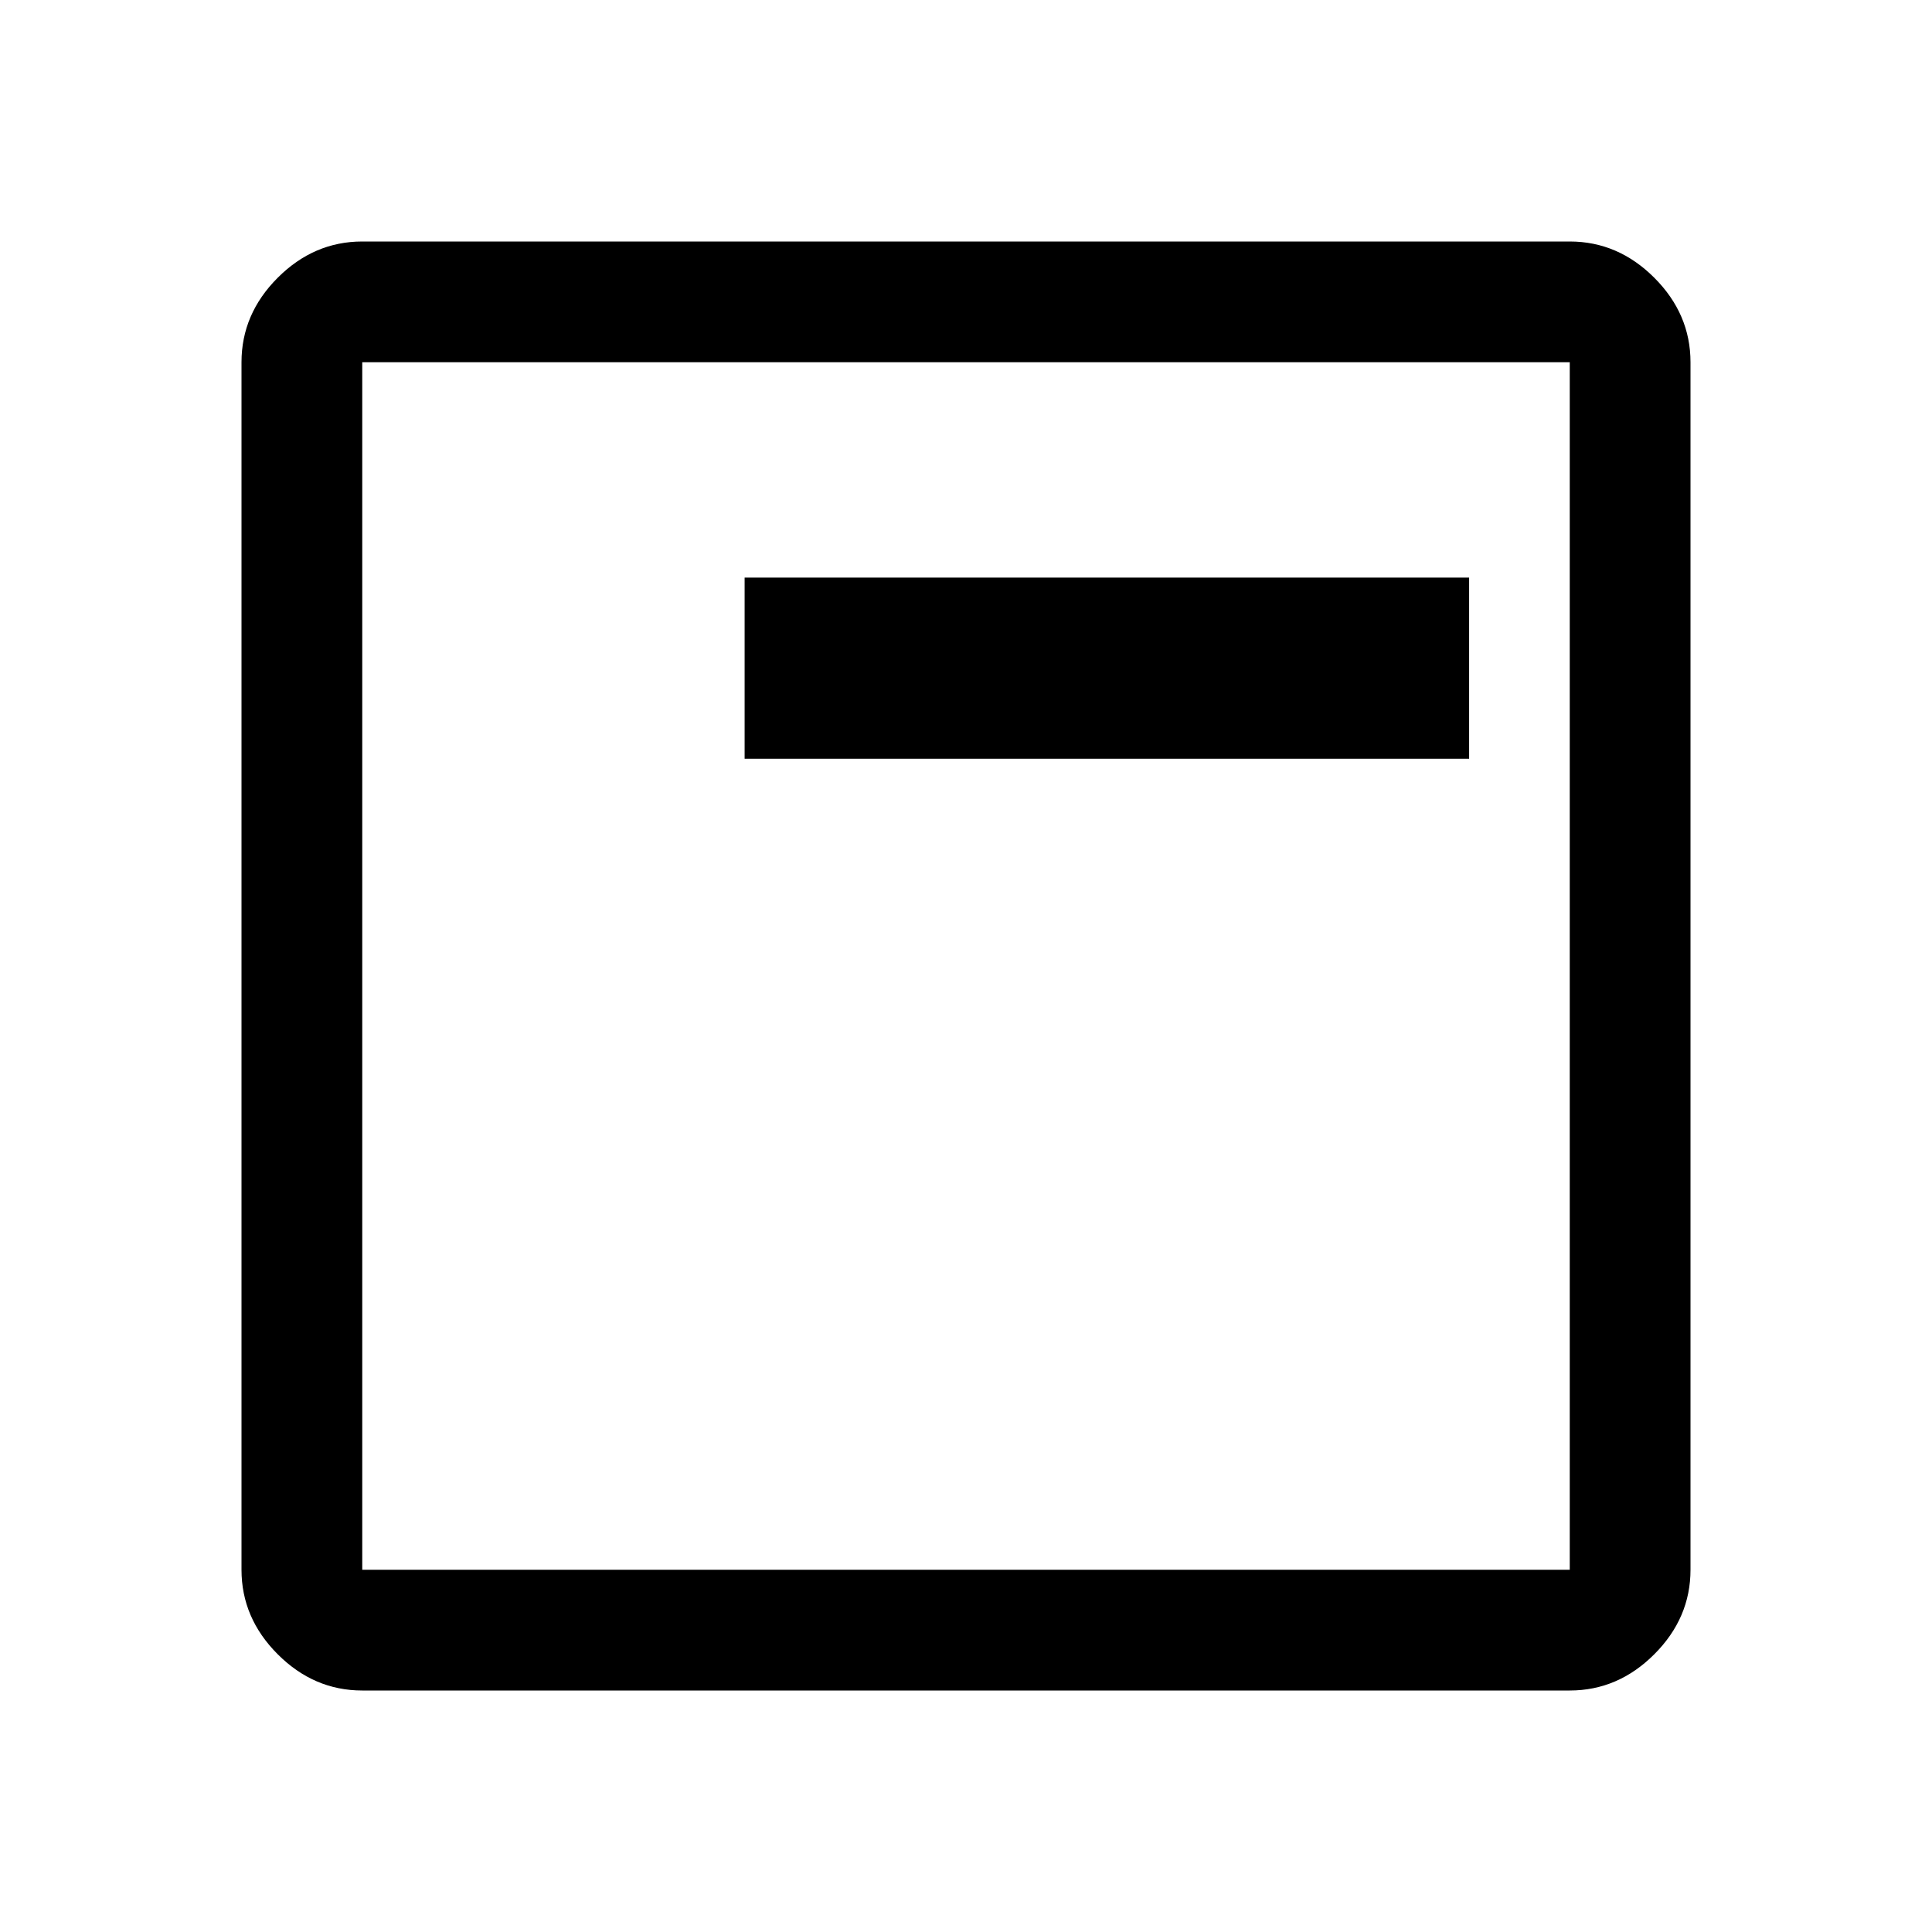
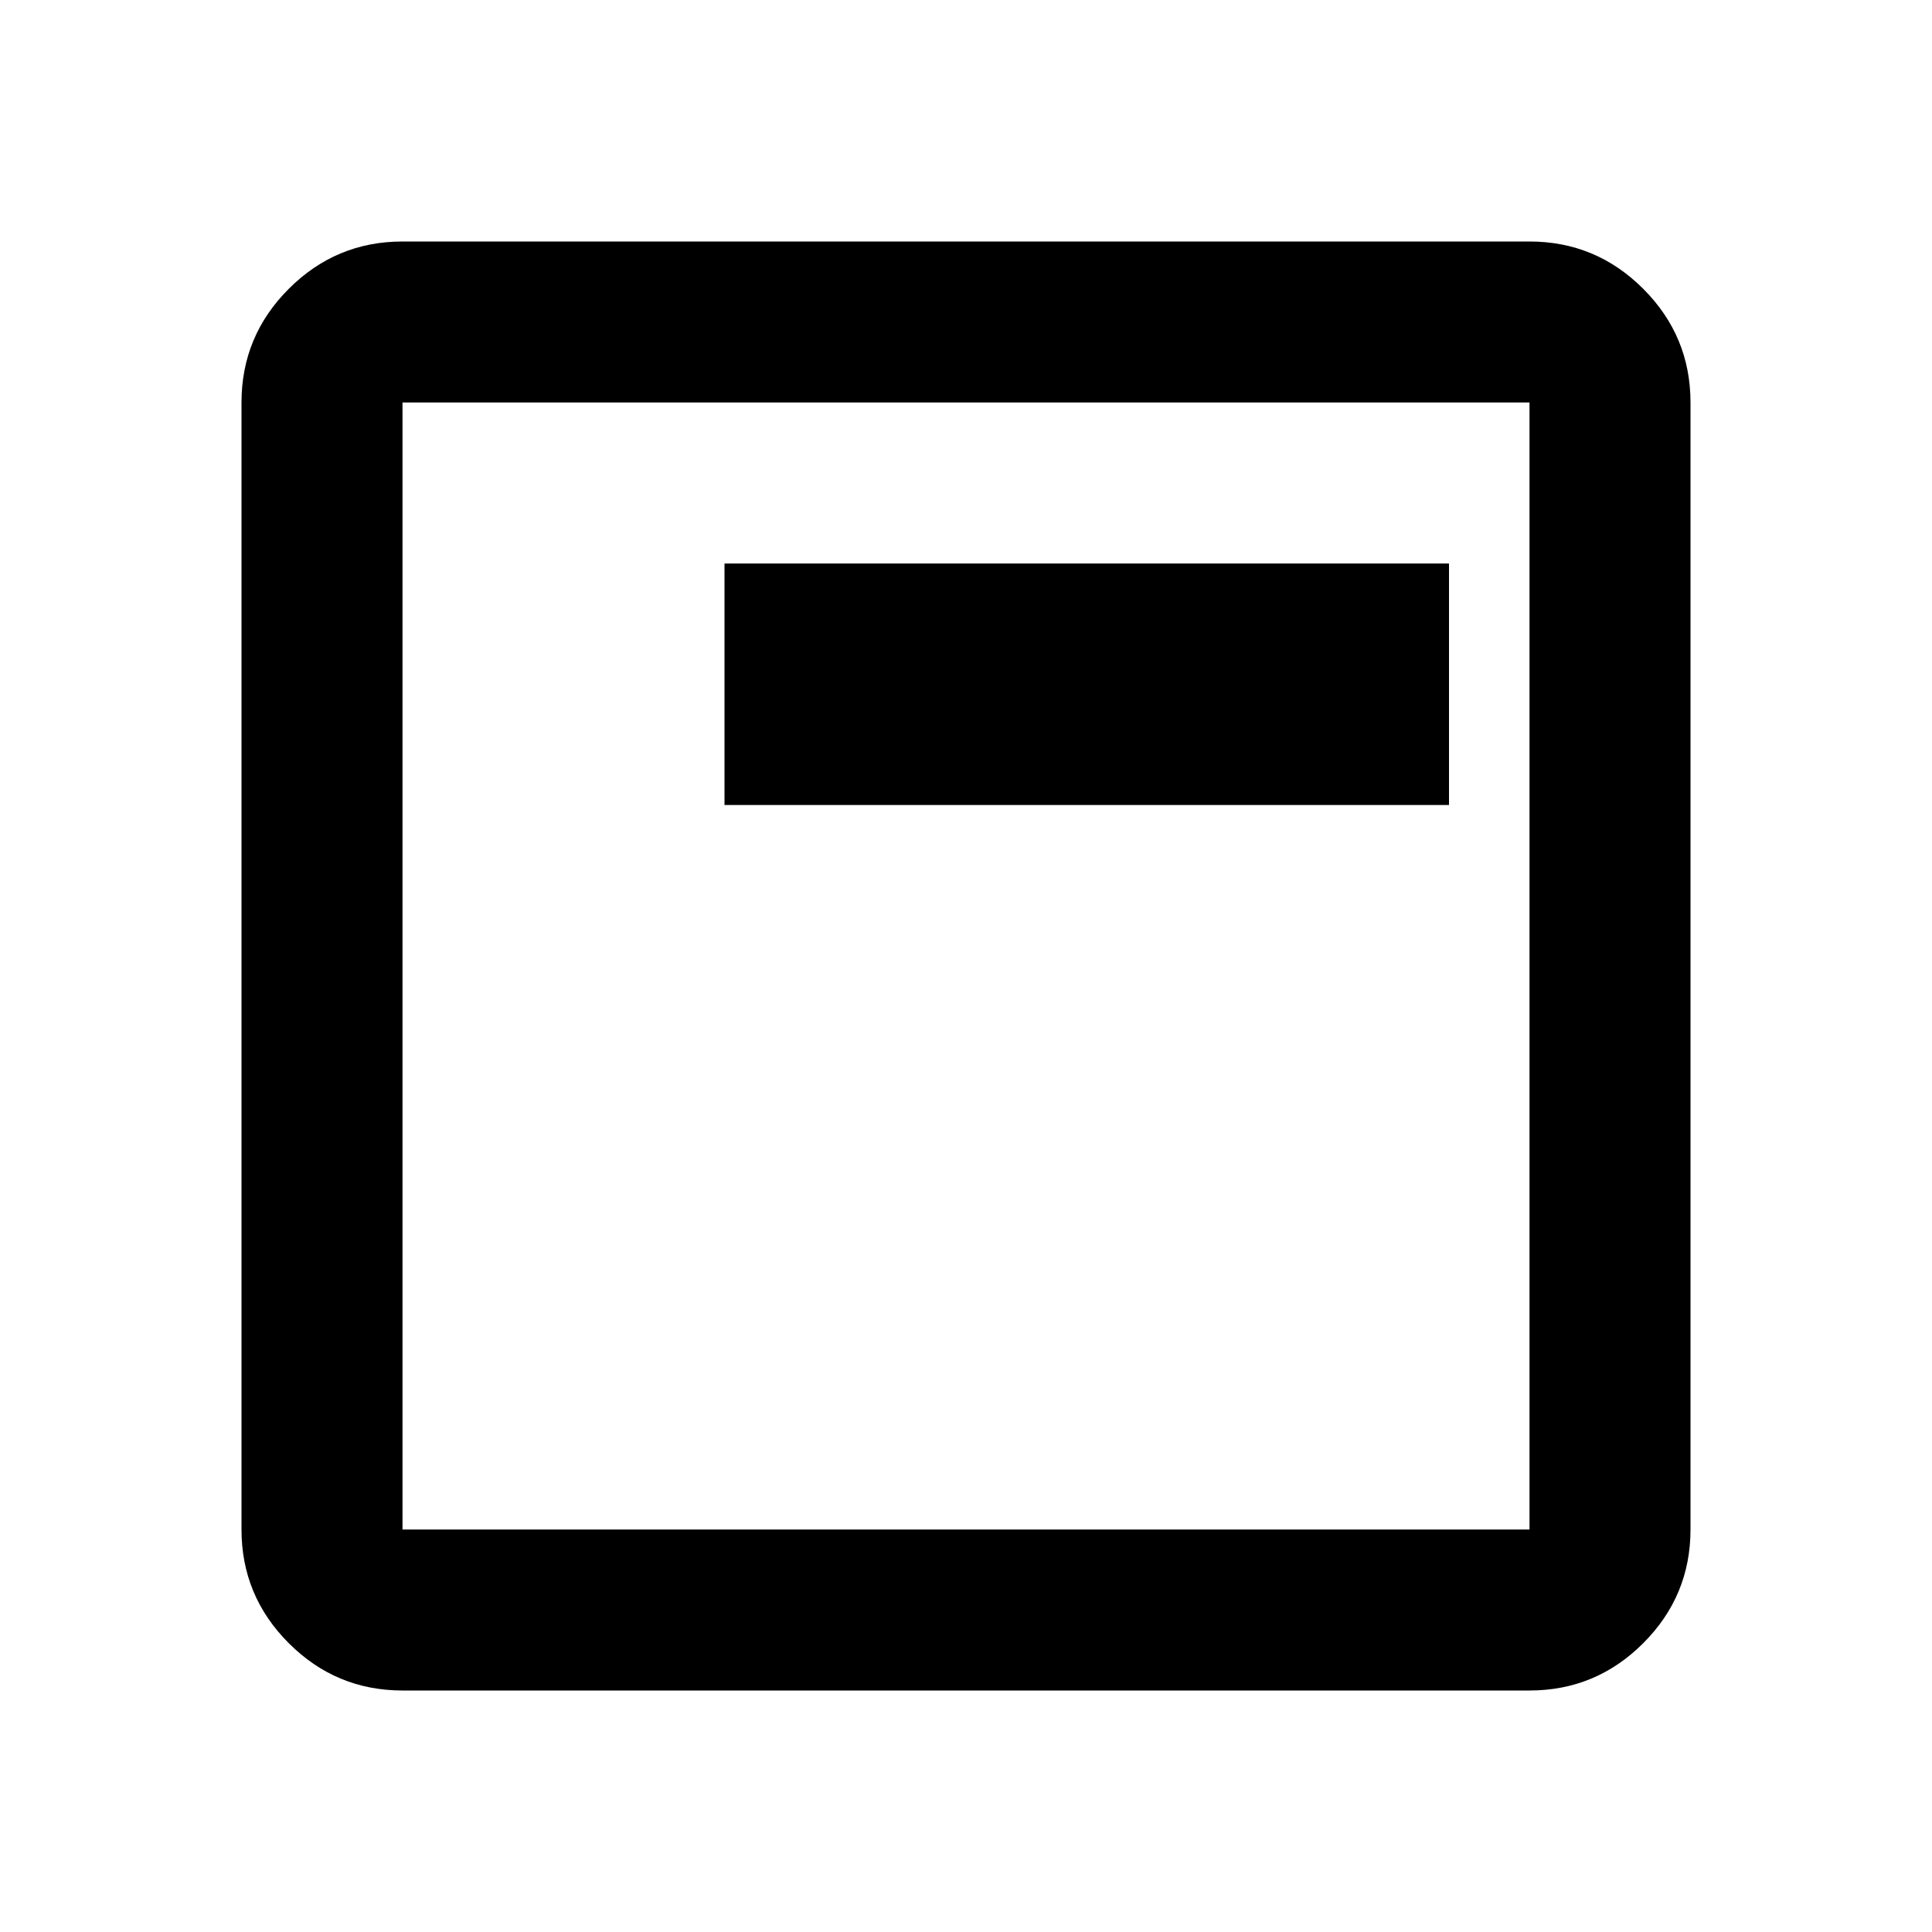
- <svg xmlns="http://www.w3.org/2000/svg" height="48" viewBox="0 -960 960 960" width="48">
-   <path d="M370-583h360v-90H370v90ZM180-120q-24 0-42-18t-18-42v-600q0-24 18-42t42-18h600q24 0 42 18t18 42v600q0 24-18 42t-42 18H180Zm0-60h600v-600H180v600Zm0-600v600-600Z" />
+ <svg xmlns="http://www.w3.org/2000/svg" height="24" viewBox="0 96 960 960" width="24">
+   <path d="M360 496h360V376H360v120ZM200 936q-33 0-56.5-23.5T120 856V296q0-33 23.5-56.5T200 216h560q33 0 56.5 23.5T840 296v560q0 33-23.5 56.5T760 936H200Zm0-80h560V296H200v560Zm0-560v560-560Z" />
</svg>
